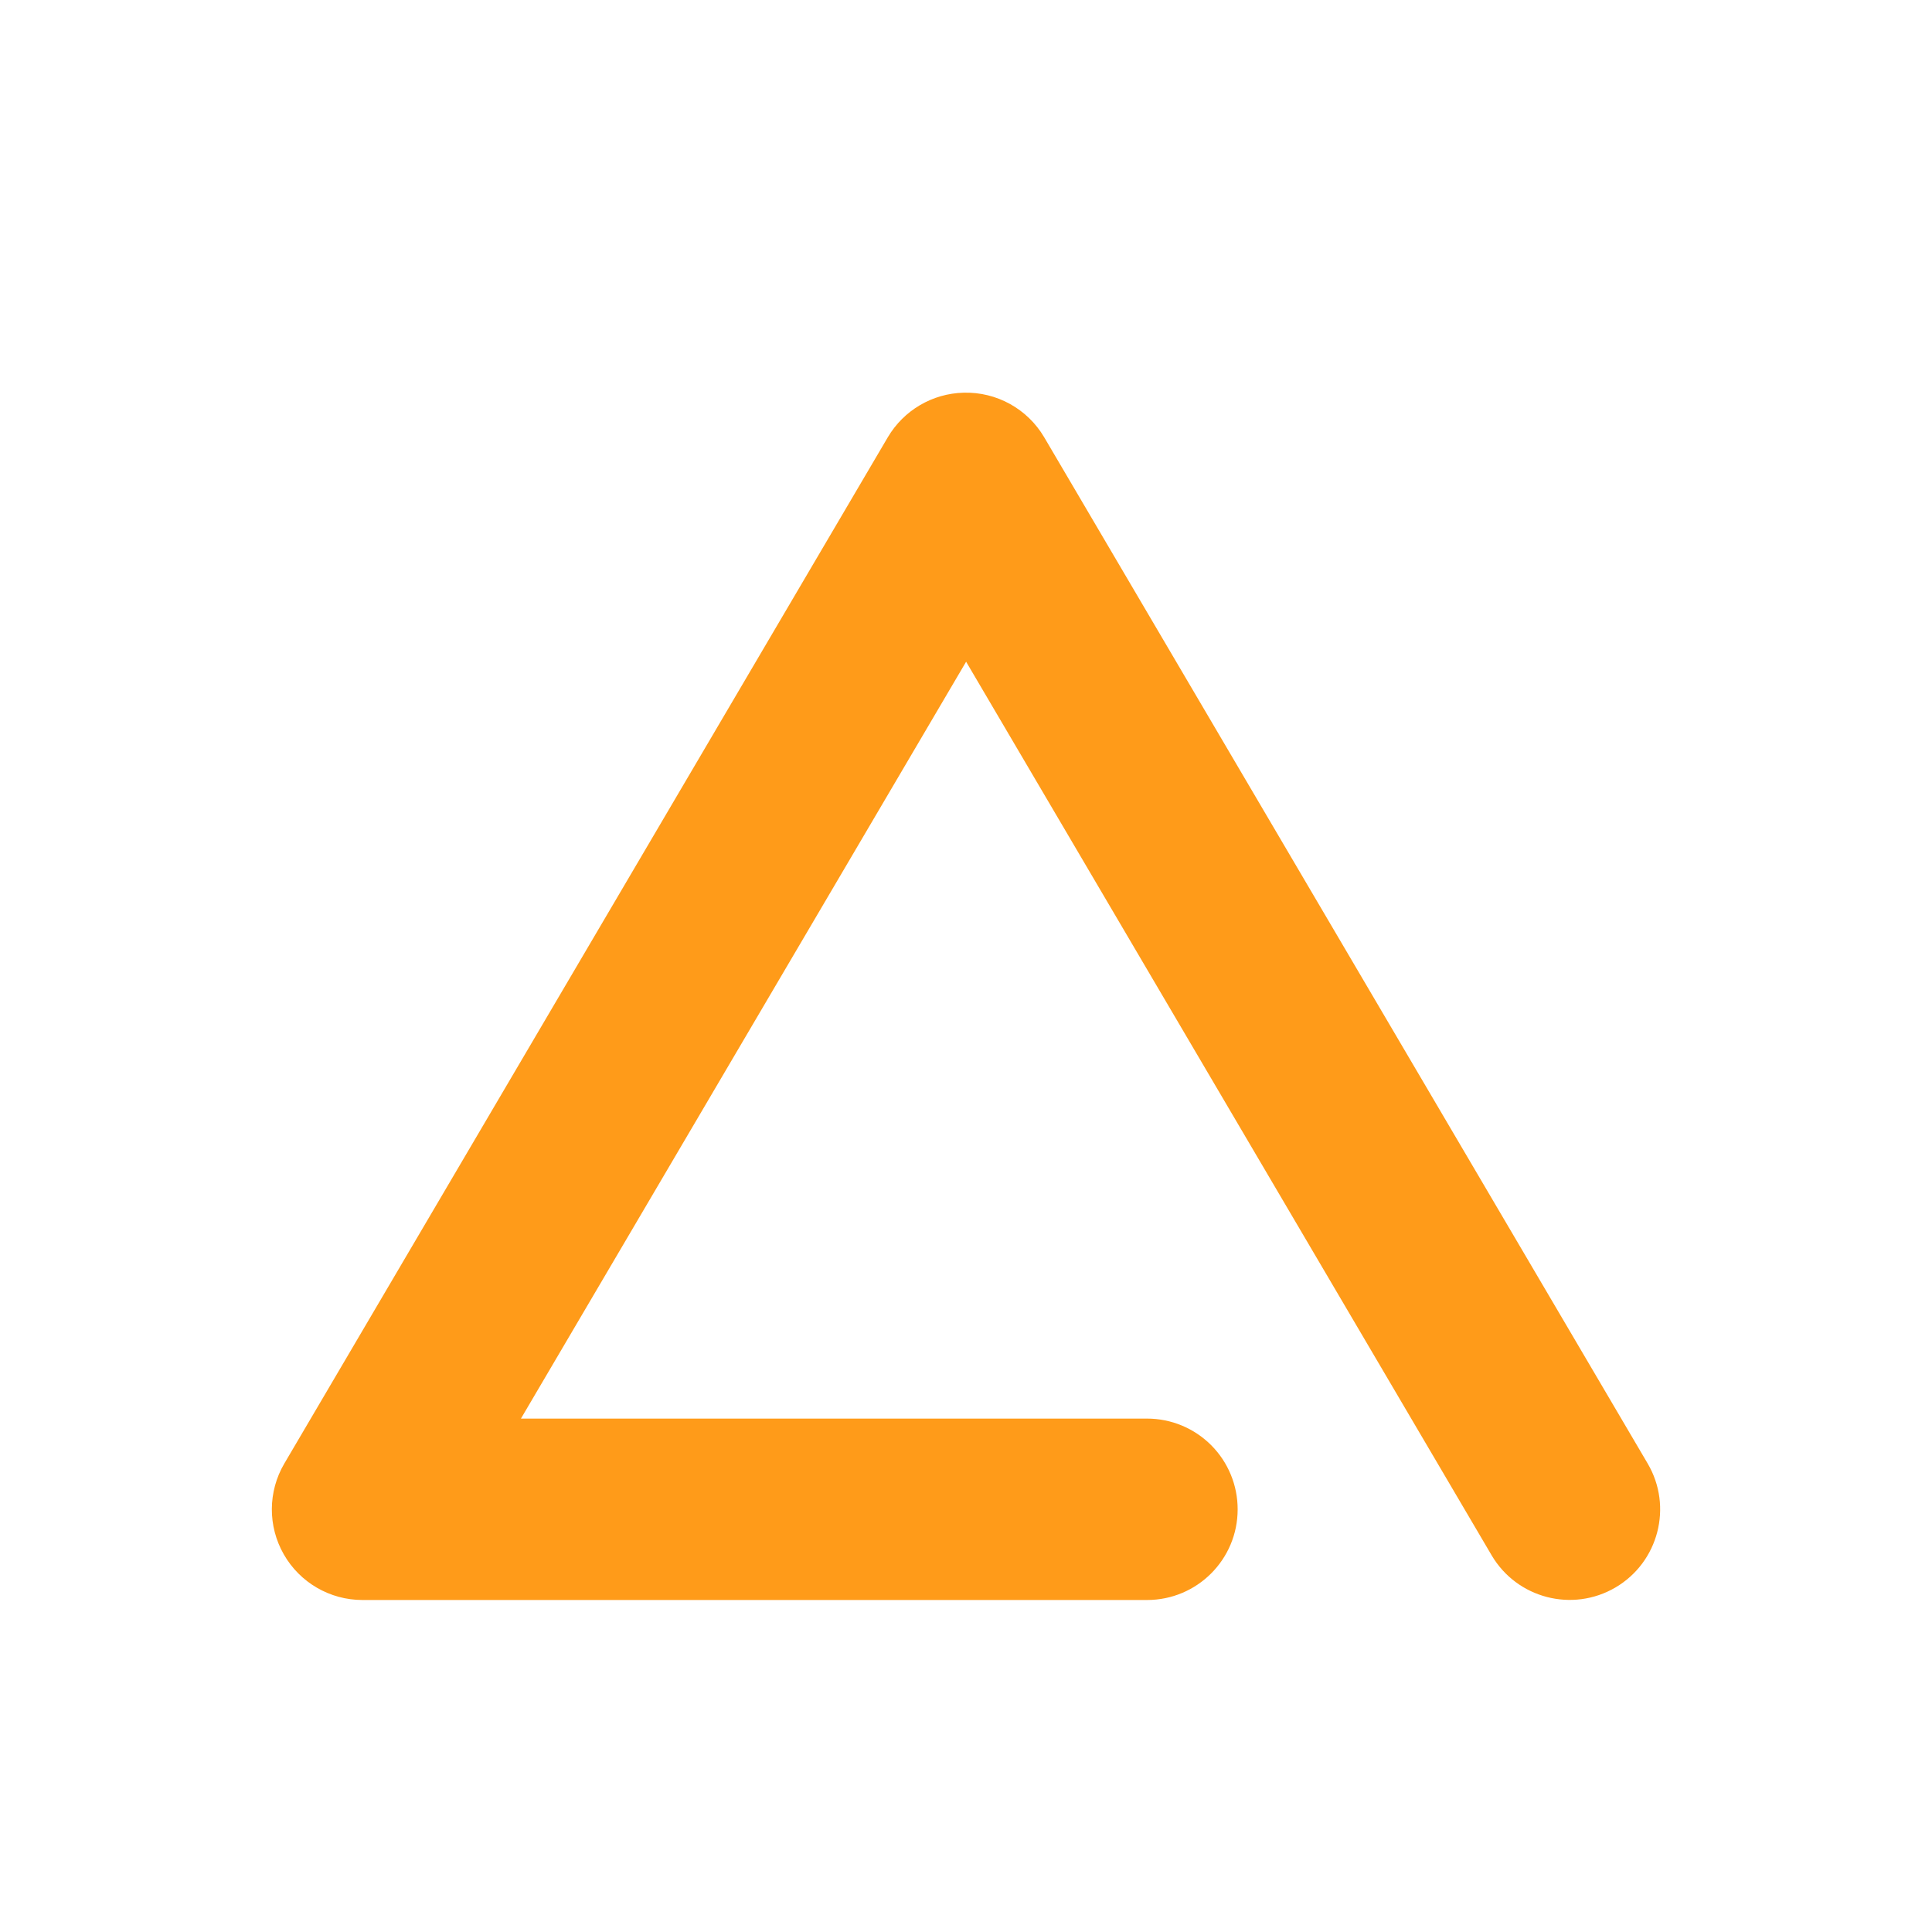
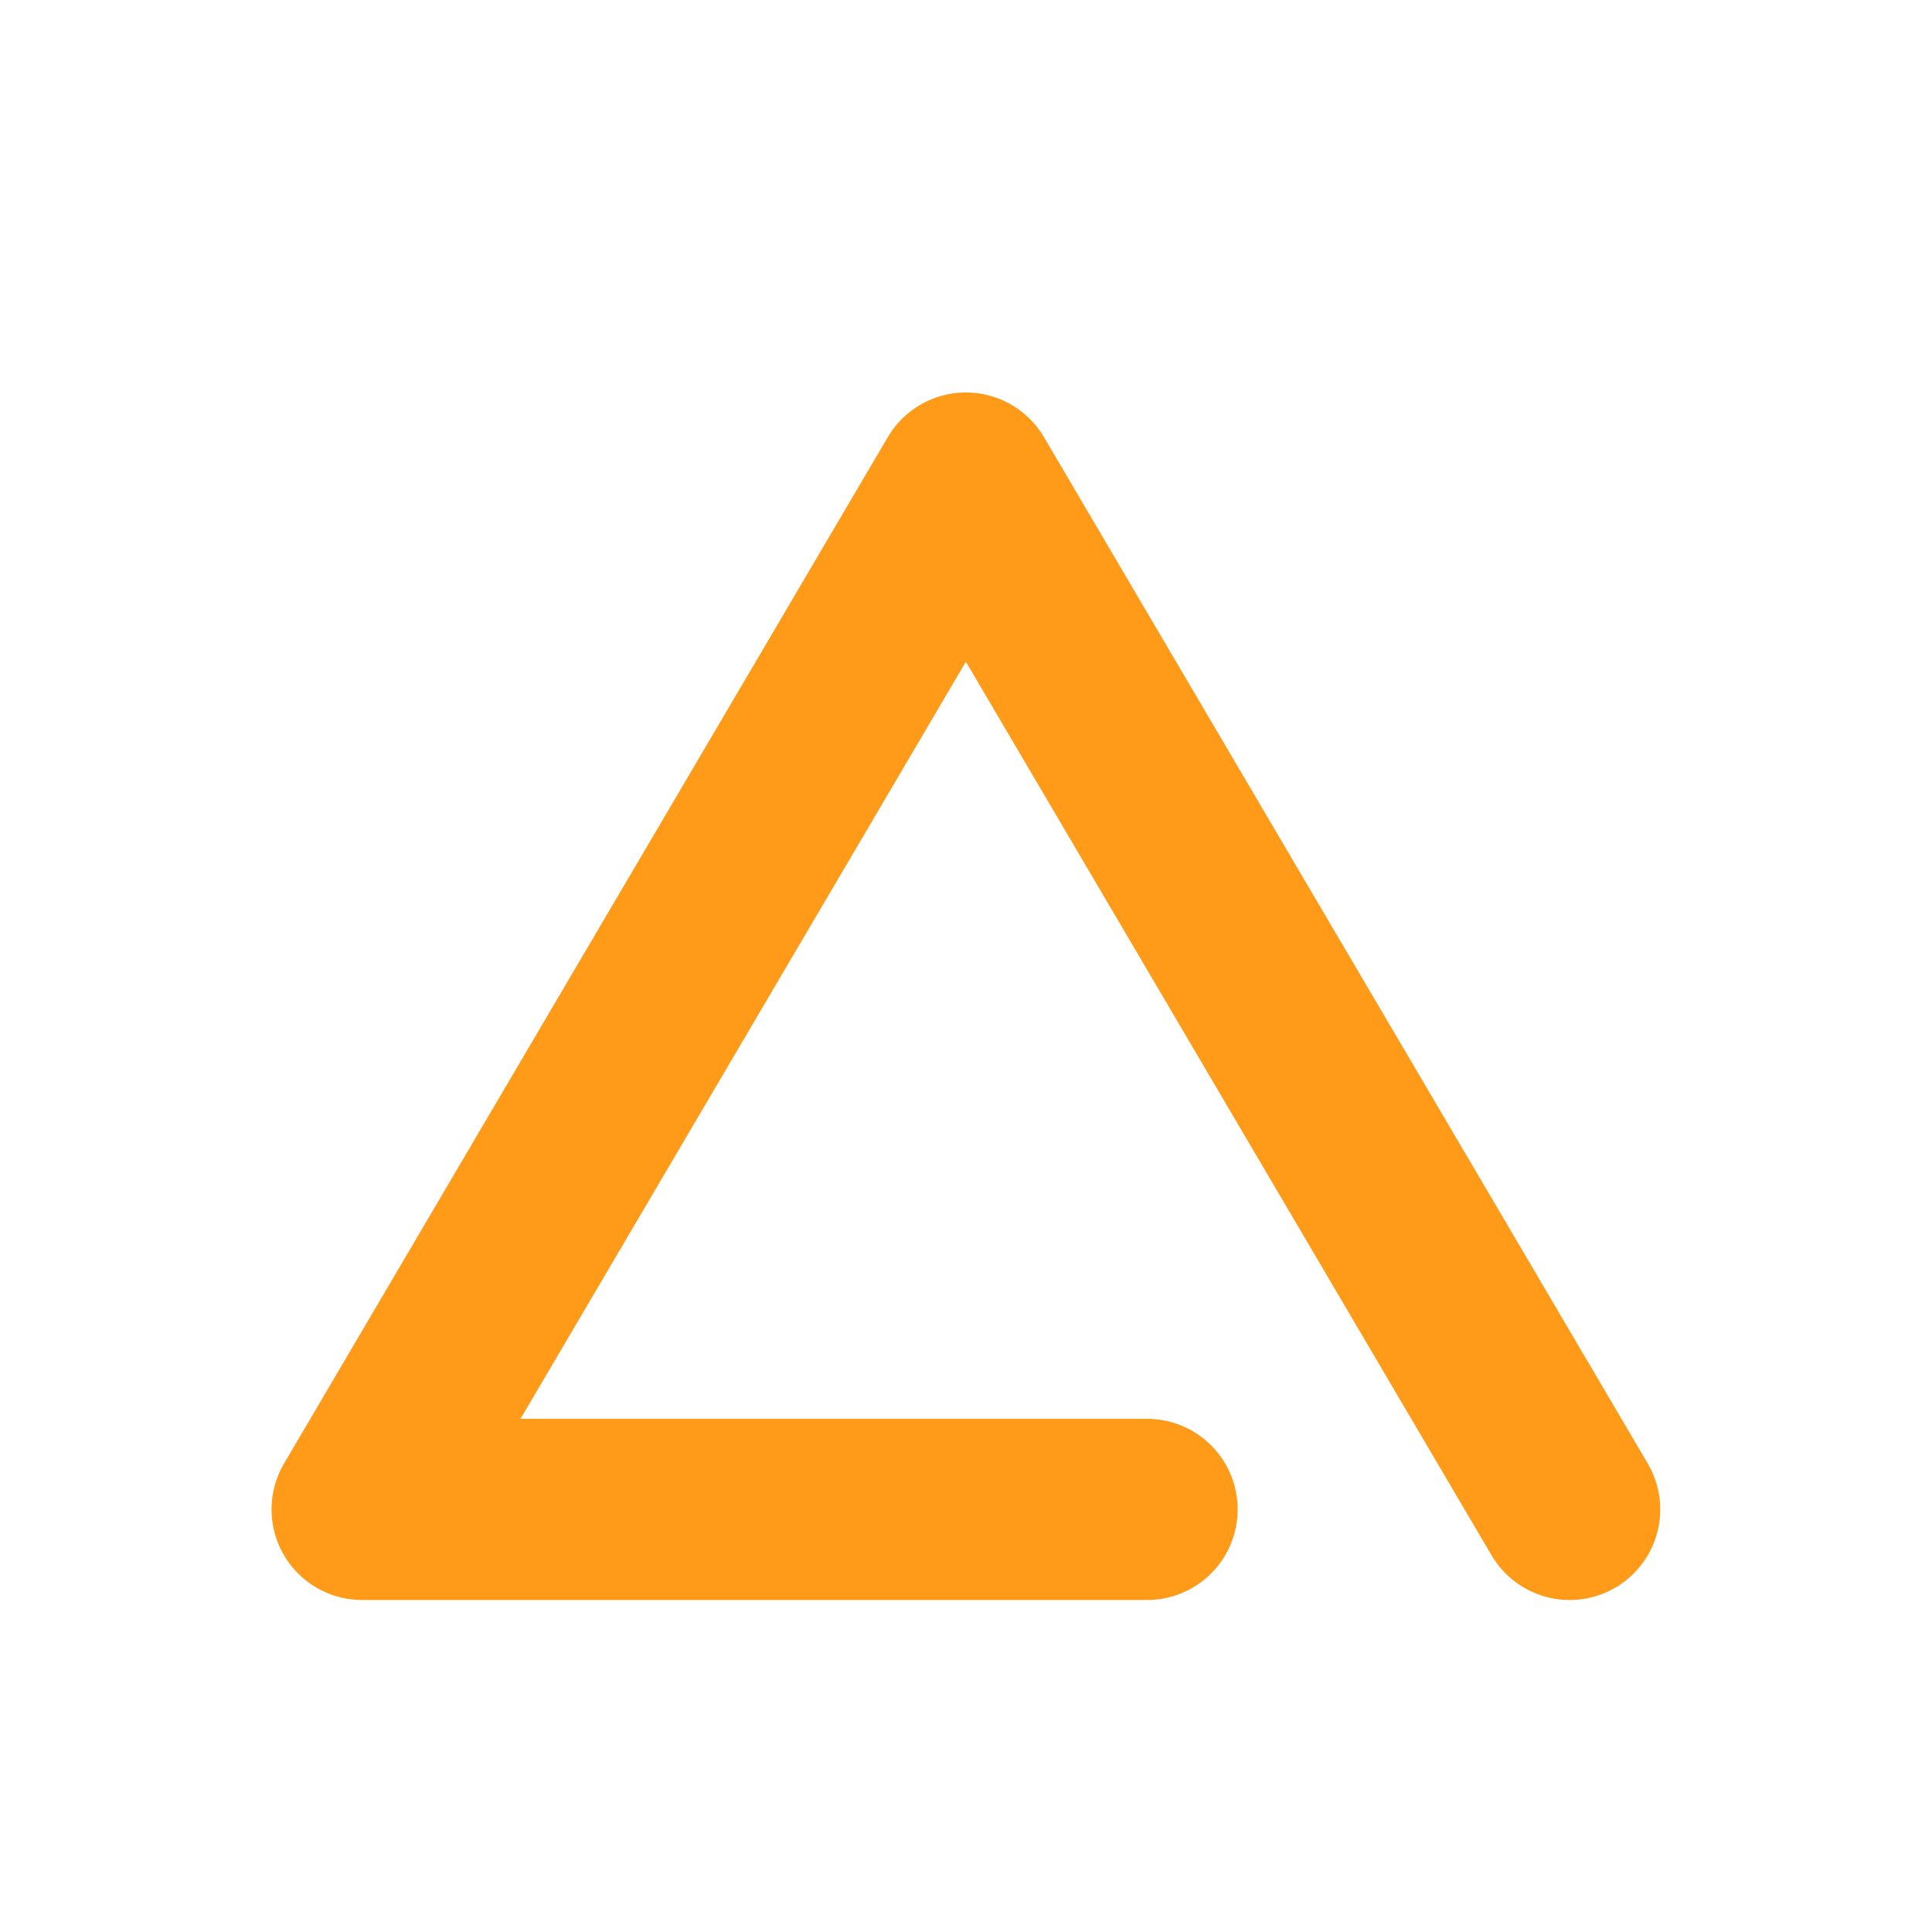
- <svg xmlns="http://www.w3.org/2000/svg" width="32" height="32" viewBox="0 0 8.467 8.467" version="1.1" id="svg8">
+ <svg xmlns="http://www.w3.org/2000/svg" xmlns:xlink="http://www.w3.org/1999/xlink" id="svg8" version="1.1" viewBox="0 0 8.467 8.467" height="32" width="32">
  <defs id="defs2">
-     <filter y="-0.15" x="-0.15" height="1.3" width="1.3" id="filter932" style="color-interpolation-filters:sRGB;">
-       <feGaussianBlur id="feGaussianBlur930" result="blur" stdDeviation="0.5 0.5" />
+     <filter style="color-interpolation-filters:sRGB;" id="filter932" width="2" height="2" x="-0.5" y="-0.5">
+       <feGaussianBlur stdDeviation="0.5 0.5" result="blur" id="feGaussianBlur930" />
    </filter>
  </defs>
-   <g id="layer1" style="display:none">
-     <path style="fill:#ff9d00;fill-opacity:1;fill-rule:evenodd;stroke-width:0.265" id="path14" d="m 4.233,1.323 3.208,5.556 -6.416,-2e-7 z" />
+   <g style="display:none" id="layer1">
+     <path d="m 4.233,1.323 3.208,5.556 -6.416,-2e-7 z" id="path14" style="fill:#ff9d00;fill-opacity:1;fill-rule:evenodd;stroke-width:0.265" />
  </g>
-   <g id="layer2" style="display:none">
-     <path style="fill:none;stroke:#000000;stroke-width:0.794;stroke-linecap:round;stroke-linejoin:round;stroke-miterlimit:4;stroke-dasharray:none;stroke-opacity:1" d="M 6.879,6.615 4.233,2.117 1.587,6.615 h 3.44" id="path839" />
+   <g style="display:none" id="layer3">
+     <use height="100%" width="100%" id="use858" xlink:href="#path839" y="0" x="0" style="display:inline;filter:url(#filter932)" />
  </g>
-   <g style="display:inline" id="g846">
-     <g style="display:none" id="g840">
-       <path id="path838" d="M 4.223,1.721 A 0.397,0.397 0 0 0 3.891,1.916 L 1.246,6.414 A 0.397,0.397 0 0 0 1.588,7.012 H 5.027 A 0.397,0.397 0 0 0 5.424,6.615 0.397,0.397 0 0 0 5.027,6.217 H 2.283 L 4.234,2.9 6.537,6.816 a 0.397,0.397 0 0 0 0.543,0.141 0.397,0.397 0 0 0 0.141,-0.543 L 4.576,1.916 A 0.397,0.397 0 0 0 4.223,1.721 Z" style="color:#000000;font-style:normal;font-variant:normal;font-weight:normal;font-stretch:normal;font-size:medium;line-height:normal;font-family:sans-serif;font-variant-ligatures:normal;font-variant-position:normal;font-variant-caps:normal;font-variant-numeric:normal;font-variant-alternates:normal;font-variant-east-asian:normal;font-feature-settings:normal;font-variation-settings:normal;text-indent:0;text-align:start;text-decoration:none;text-decoration-line:none;text-decoration-style:solid;text-decoration-color:#000000;letter-spacing:normal;word-spacing:normal;text-transform:none;writing-mode:lr-tb;direction:ltr;text-orientation:mixed;dominant-baseline:auto;baseline-shift:baseline;text-anchor:start;white-space:normal;shape-padding:0;shape-margin:0;inline-size:0;clip-rule:nonzero;display:inline;overflow:visible;visibility:visible;opacity:1;isolation:auto;mix-blend-mode:normal;color-interpolation:sRGB;color-interpolation-filters:linearRGB;solid-color:#000000;solid-opacity:1;vector-effect:none;fill:#ff9b19;fill-opacity:1;fill-rule:nonzero;stroke:none;stroke-width:0.794;stroke-linecap:round;stroke-linejoin:round;stroke-miterlimit:4;stroke-dasharray:none;stroke-dashoffset:0;stroke-opacity:1;filter:url(#filter932);color-rendering:auto;image-rendering:auto;shape-rendering:auto;text-rendering:auto;enable-background:accumulate;stop-color:#000000;stop-opacity:1" />
-     </g>
-     <g style="display:inline" id="layer3">
-       <path style="color:#000000;font-style:normal;font-variant:normal;font-weight:normal;font-stretch:normal;font-size:medium;line-height:normal;font-family:sans-serif;font-variant-ligatures:normal;font-variant-position:normal;font-variant-caps:normal;font-variant-numeric:normal;font-variant-alternates:normal;font-variant-east-asian:normal;font-feature-settings:normal;font-variation-settings:normal;text-indent:0;text-align:start;text-decoration:none;text-decoration-line:none;text-decoration-style:solid;text-decoration-color:#000000;letter-spacing:normal;word-spacing:normal;text-transform:none;writing-mode:lr-tb;direction:ltr;text-orientation:mixed;dominant-baseline:auto;baseline-shift:baseline;text-anchor:start;white-space:normal;shape-padding:0;shape-margin:0;inline-size:0;clip-rule:nonzero;display:inline;overflow:visible;visibility:visible;opacity:1;isolation:auto;mix-blend-mode:normal;color-interpolation:sRGB;color-interpolation-filters:linearRGB;solid-color:#000000;solid-opacity:1;vector-effect:none;fill:#ff9b19;fill-opacity:1;fill-rule:nonzero;stroke:none;stroke-width:0.794;stroke-linecap:round;stroke-linejoin:round;stroke-miterlimit:4;stroke-dasharray:none;stroke-dashoffset:0;stroke-opacity:1;color-rendering:auto;image-rendering:auto;shape-rendering:auto;text-rendering:auto;enable-background:accumulate;stop-color:#000000;stop-opacity:1" d="M 4.223,1.721 A 0.397,0.397 0 0 0 3.891,1.916 L 1.246,6.414 A 0.397,0.397 0 0 0 1.588,7.012 H 5.027 A 0.397,0.397 0 0 0 5.424,6.615 0.397,0.397 0 0 0 5.027,6.217 H 2.283 L 4.234,2.9 6.537,6.816 a 0.397,0.397 0 0 0 0.543,0.141 0.397,0.397 0 0 0 0.141,-0.543 L 4.576,1.916 A 0.397,0.397 0 0 0 4.223,1.721 Z" id="path850" />
-     </g>
+   <g style="display:inline" id="layer2">
+     <path id="path839" d="M 6.879,6.615 4.233,2.117 1.587,6.615 h 3.44" style="fill:none;stroke:#ff9b19;stroke-width:0.794;stroke-linecap:round;stroke-linejoin:round;stroke-miterlimit:4;stroke-dasharray:none;stroke-opacity:1" />
  </g>
</svg>
